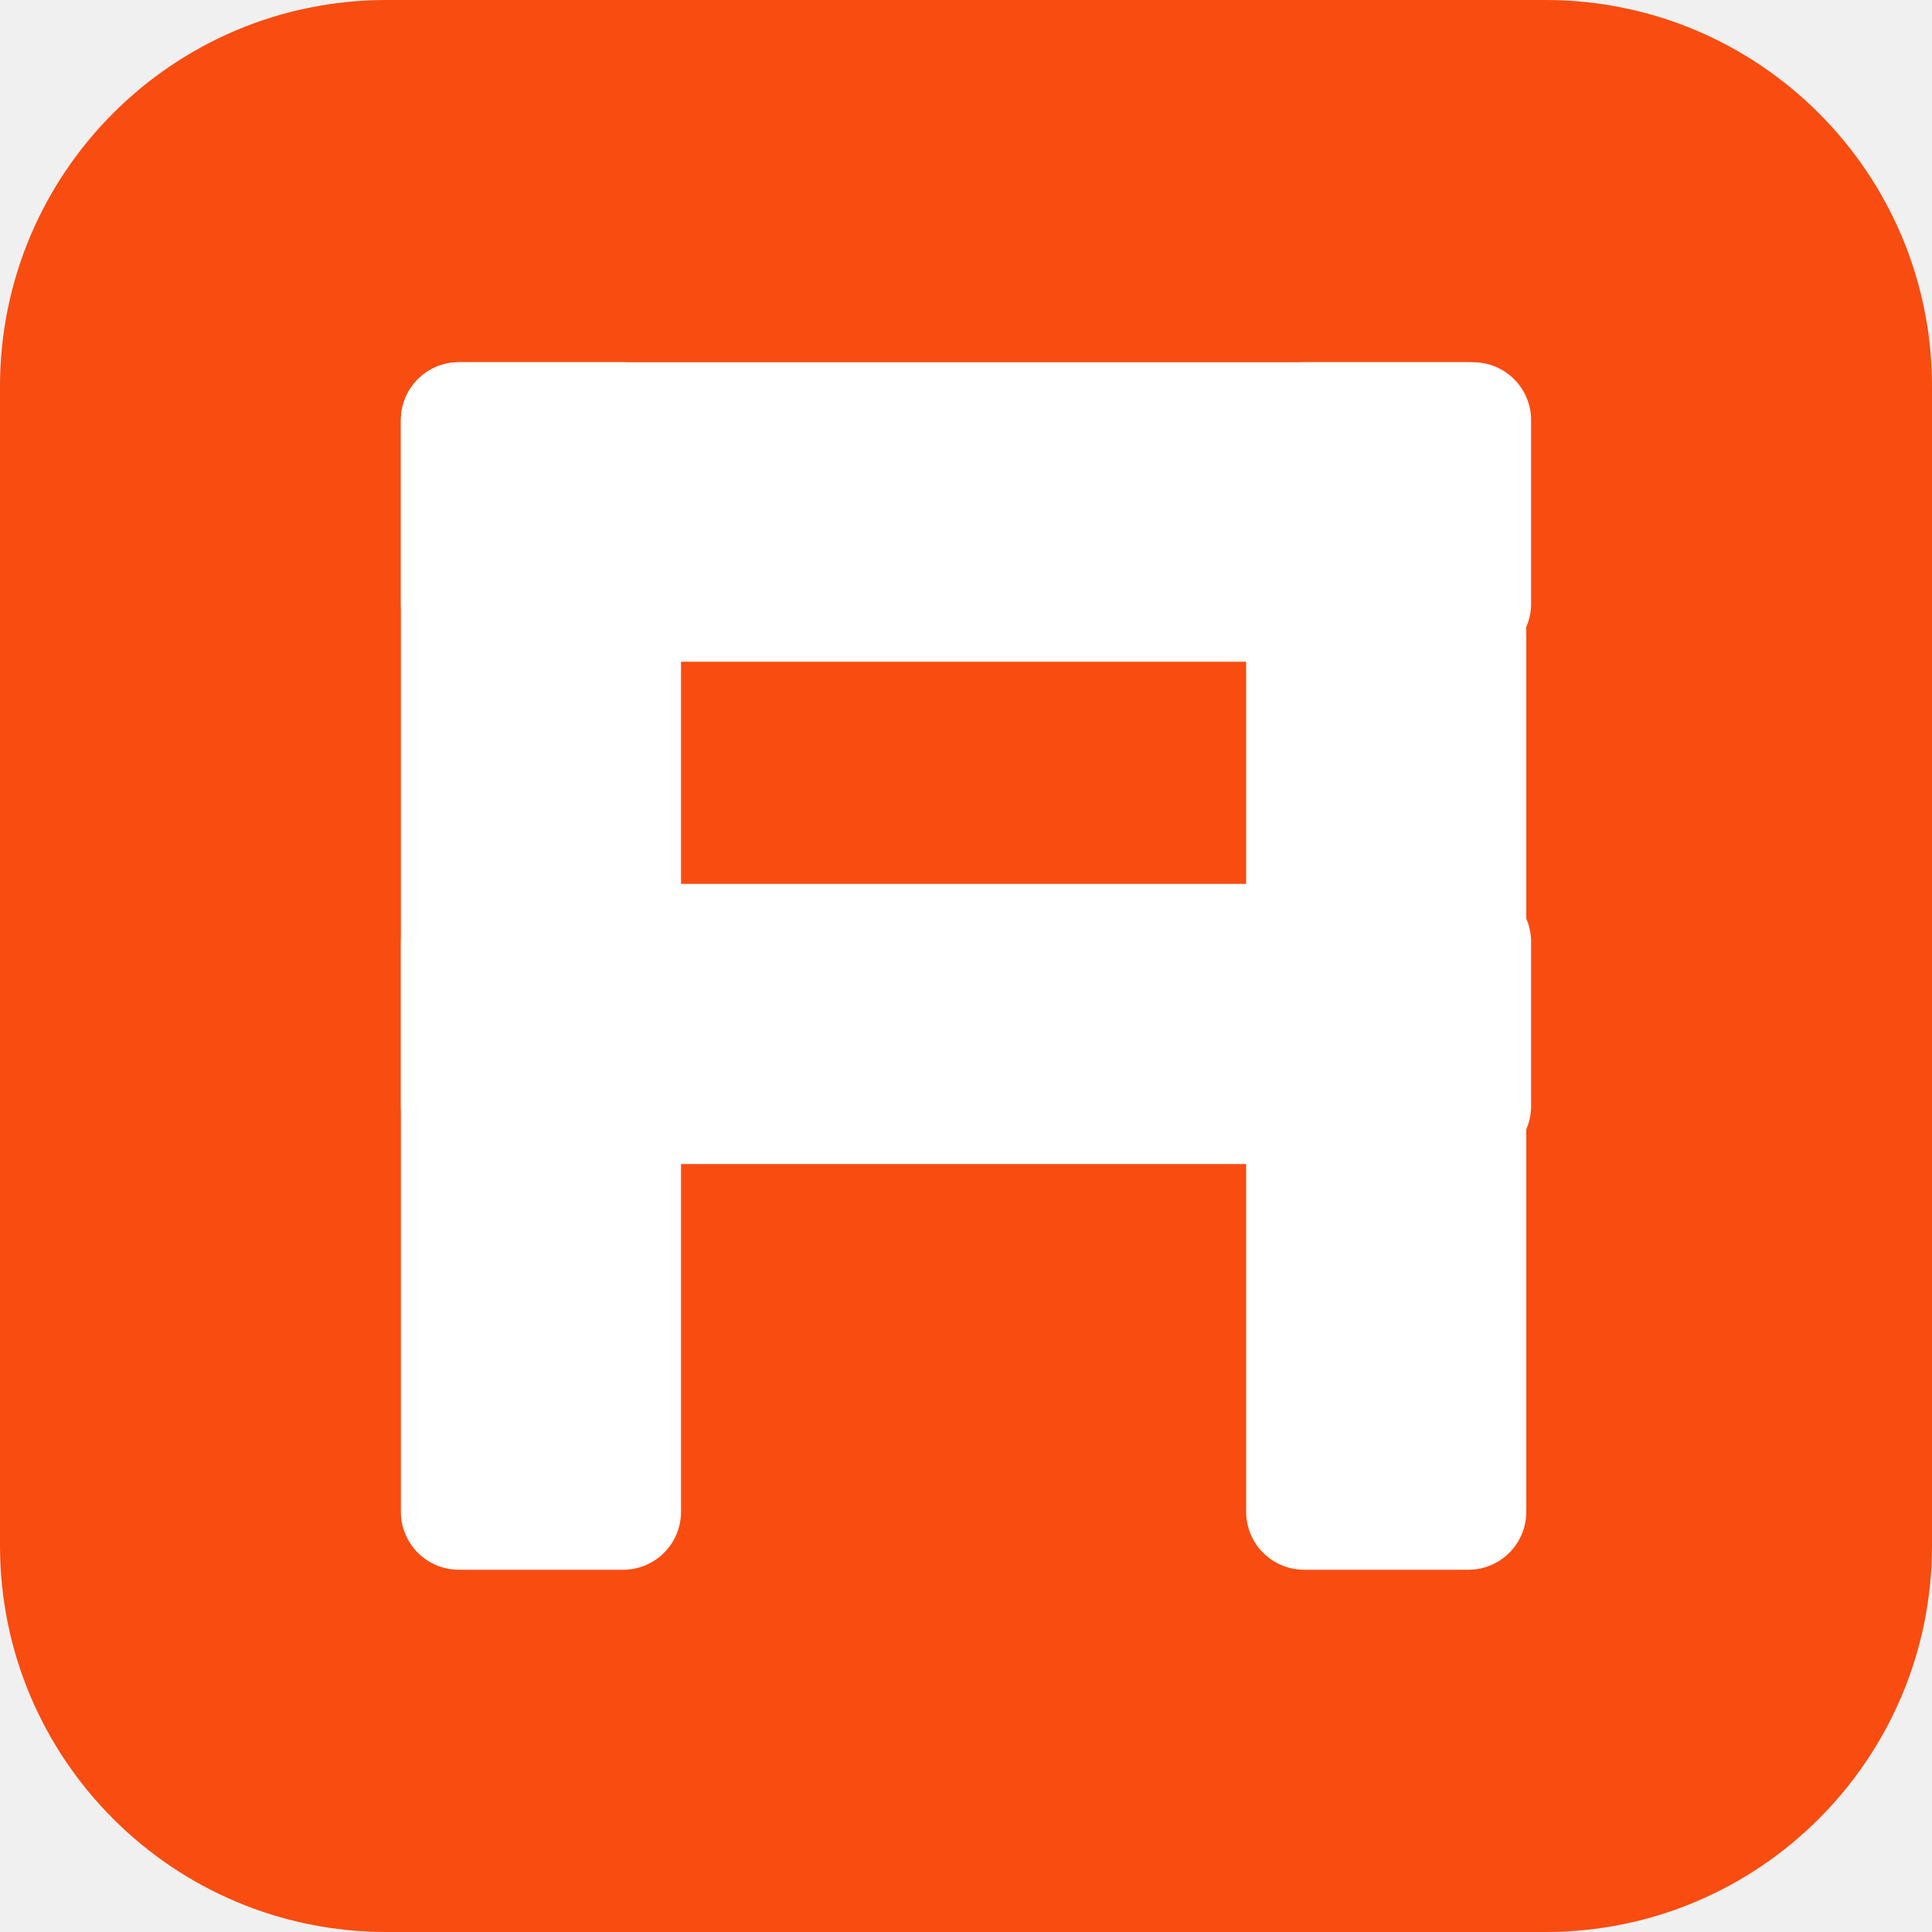
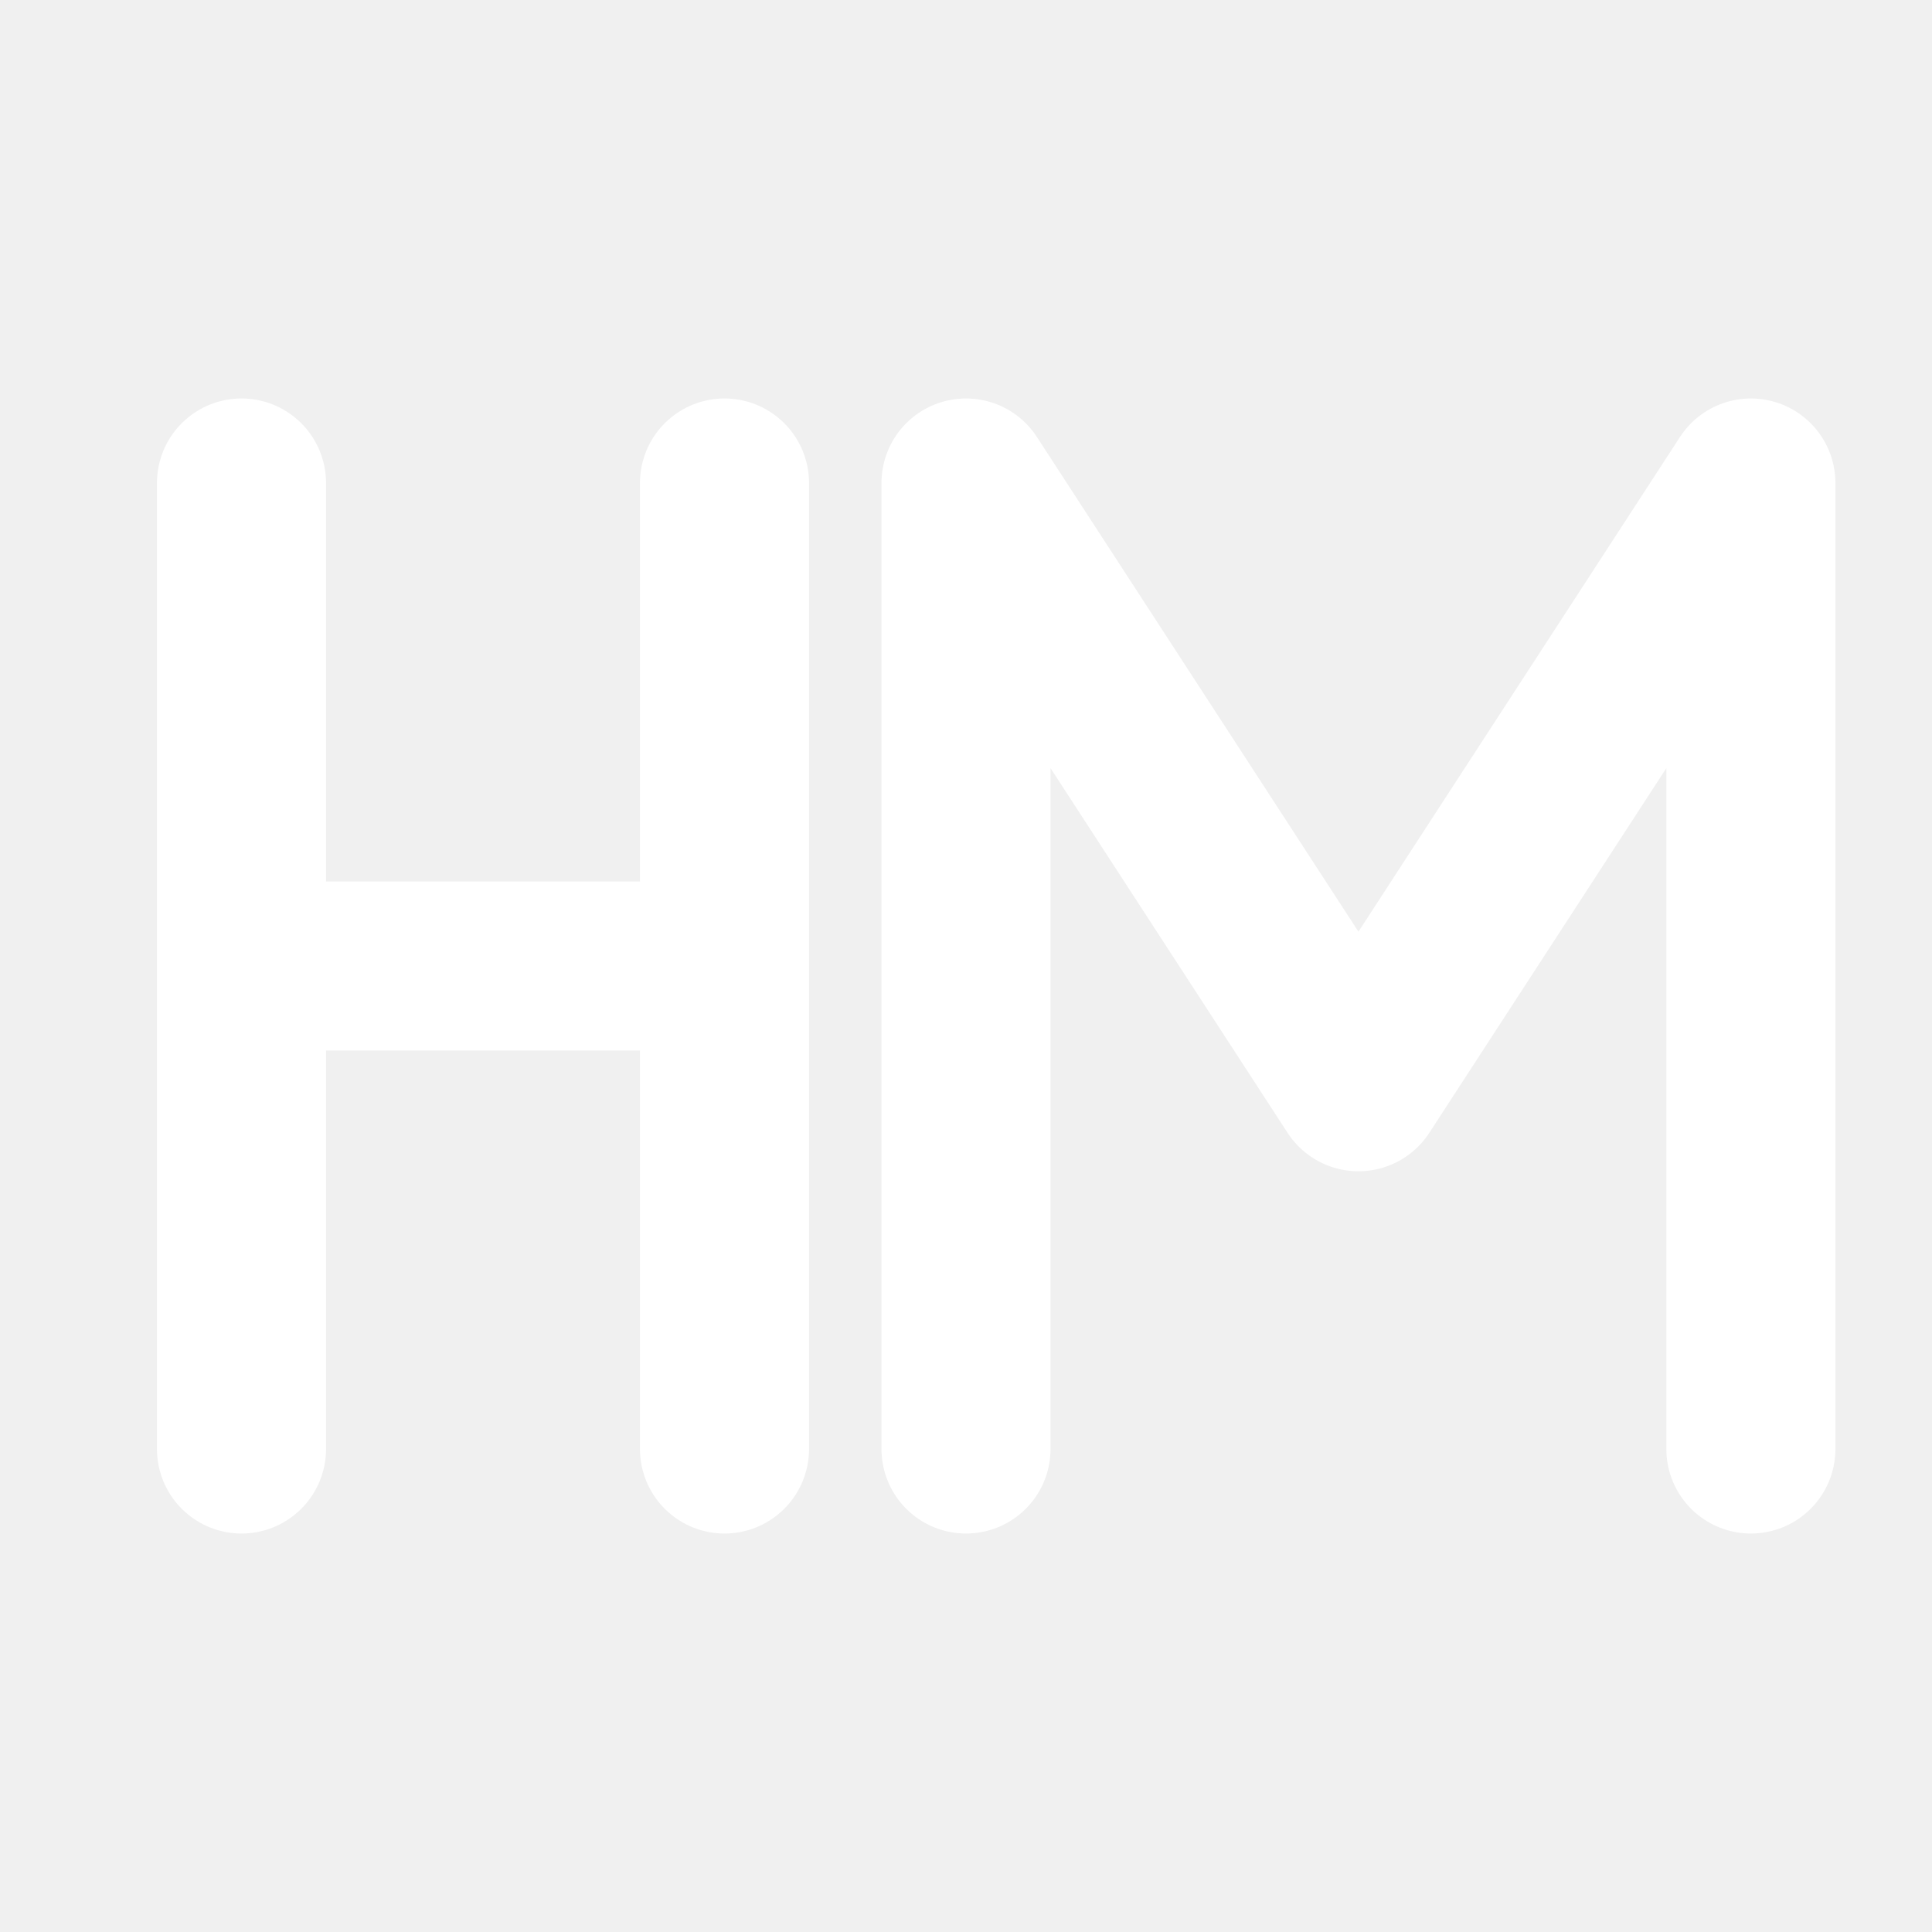
- <svg xmlns="http://www.w3.org/2000/svg" width="400" height="400" viewBox="0 0 400 400" fill="none">
-   <rect width="400" height="400" rx="80" fill="#F94C10" />
-   <rect x="83" y="75" width="58" height="250" rx="12" fill="white" />
-   <rect x="258" y="75" width="58" height="250" rx="12" fill="white" />
-   <rect x="83" y="75" width="234" height="62" rx="12" fill="white" />
-   <rect x="83" y="183" width="234" height="58" rx="12" fill="white" />
+ <svg xmlns="http://www.w3.org/2000/svg" width="400" height="400" viewBox="0 0 32 32" fill="none">
+   <rect width="32" height="32" rx="6" fill="oklch(58% 0.20 270)" />
+   <path d="M4 8V24M4 16H12M12 8V24" stroke="white" stroke-width="2.8" stroke-linecap="round" stroke-linejoin="round" />
+   <path d="M16 24V8L22.5 18L29 8V24" stroke="white" stroke-width="2.8" stroke-linecap="round" stroke-linejoin="round" fill="none" />
</svg>
